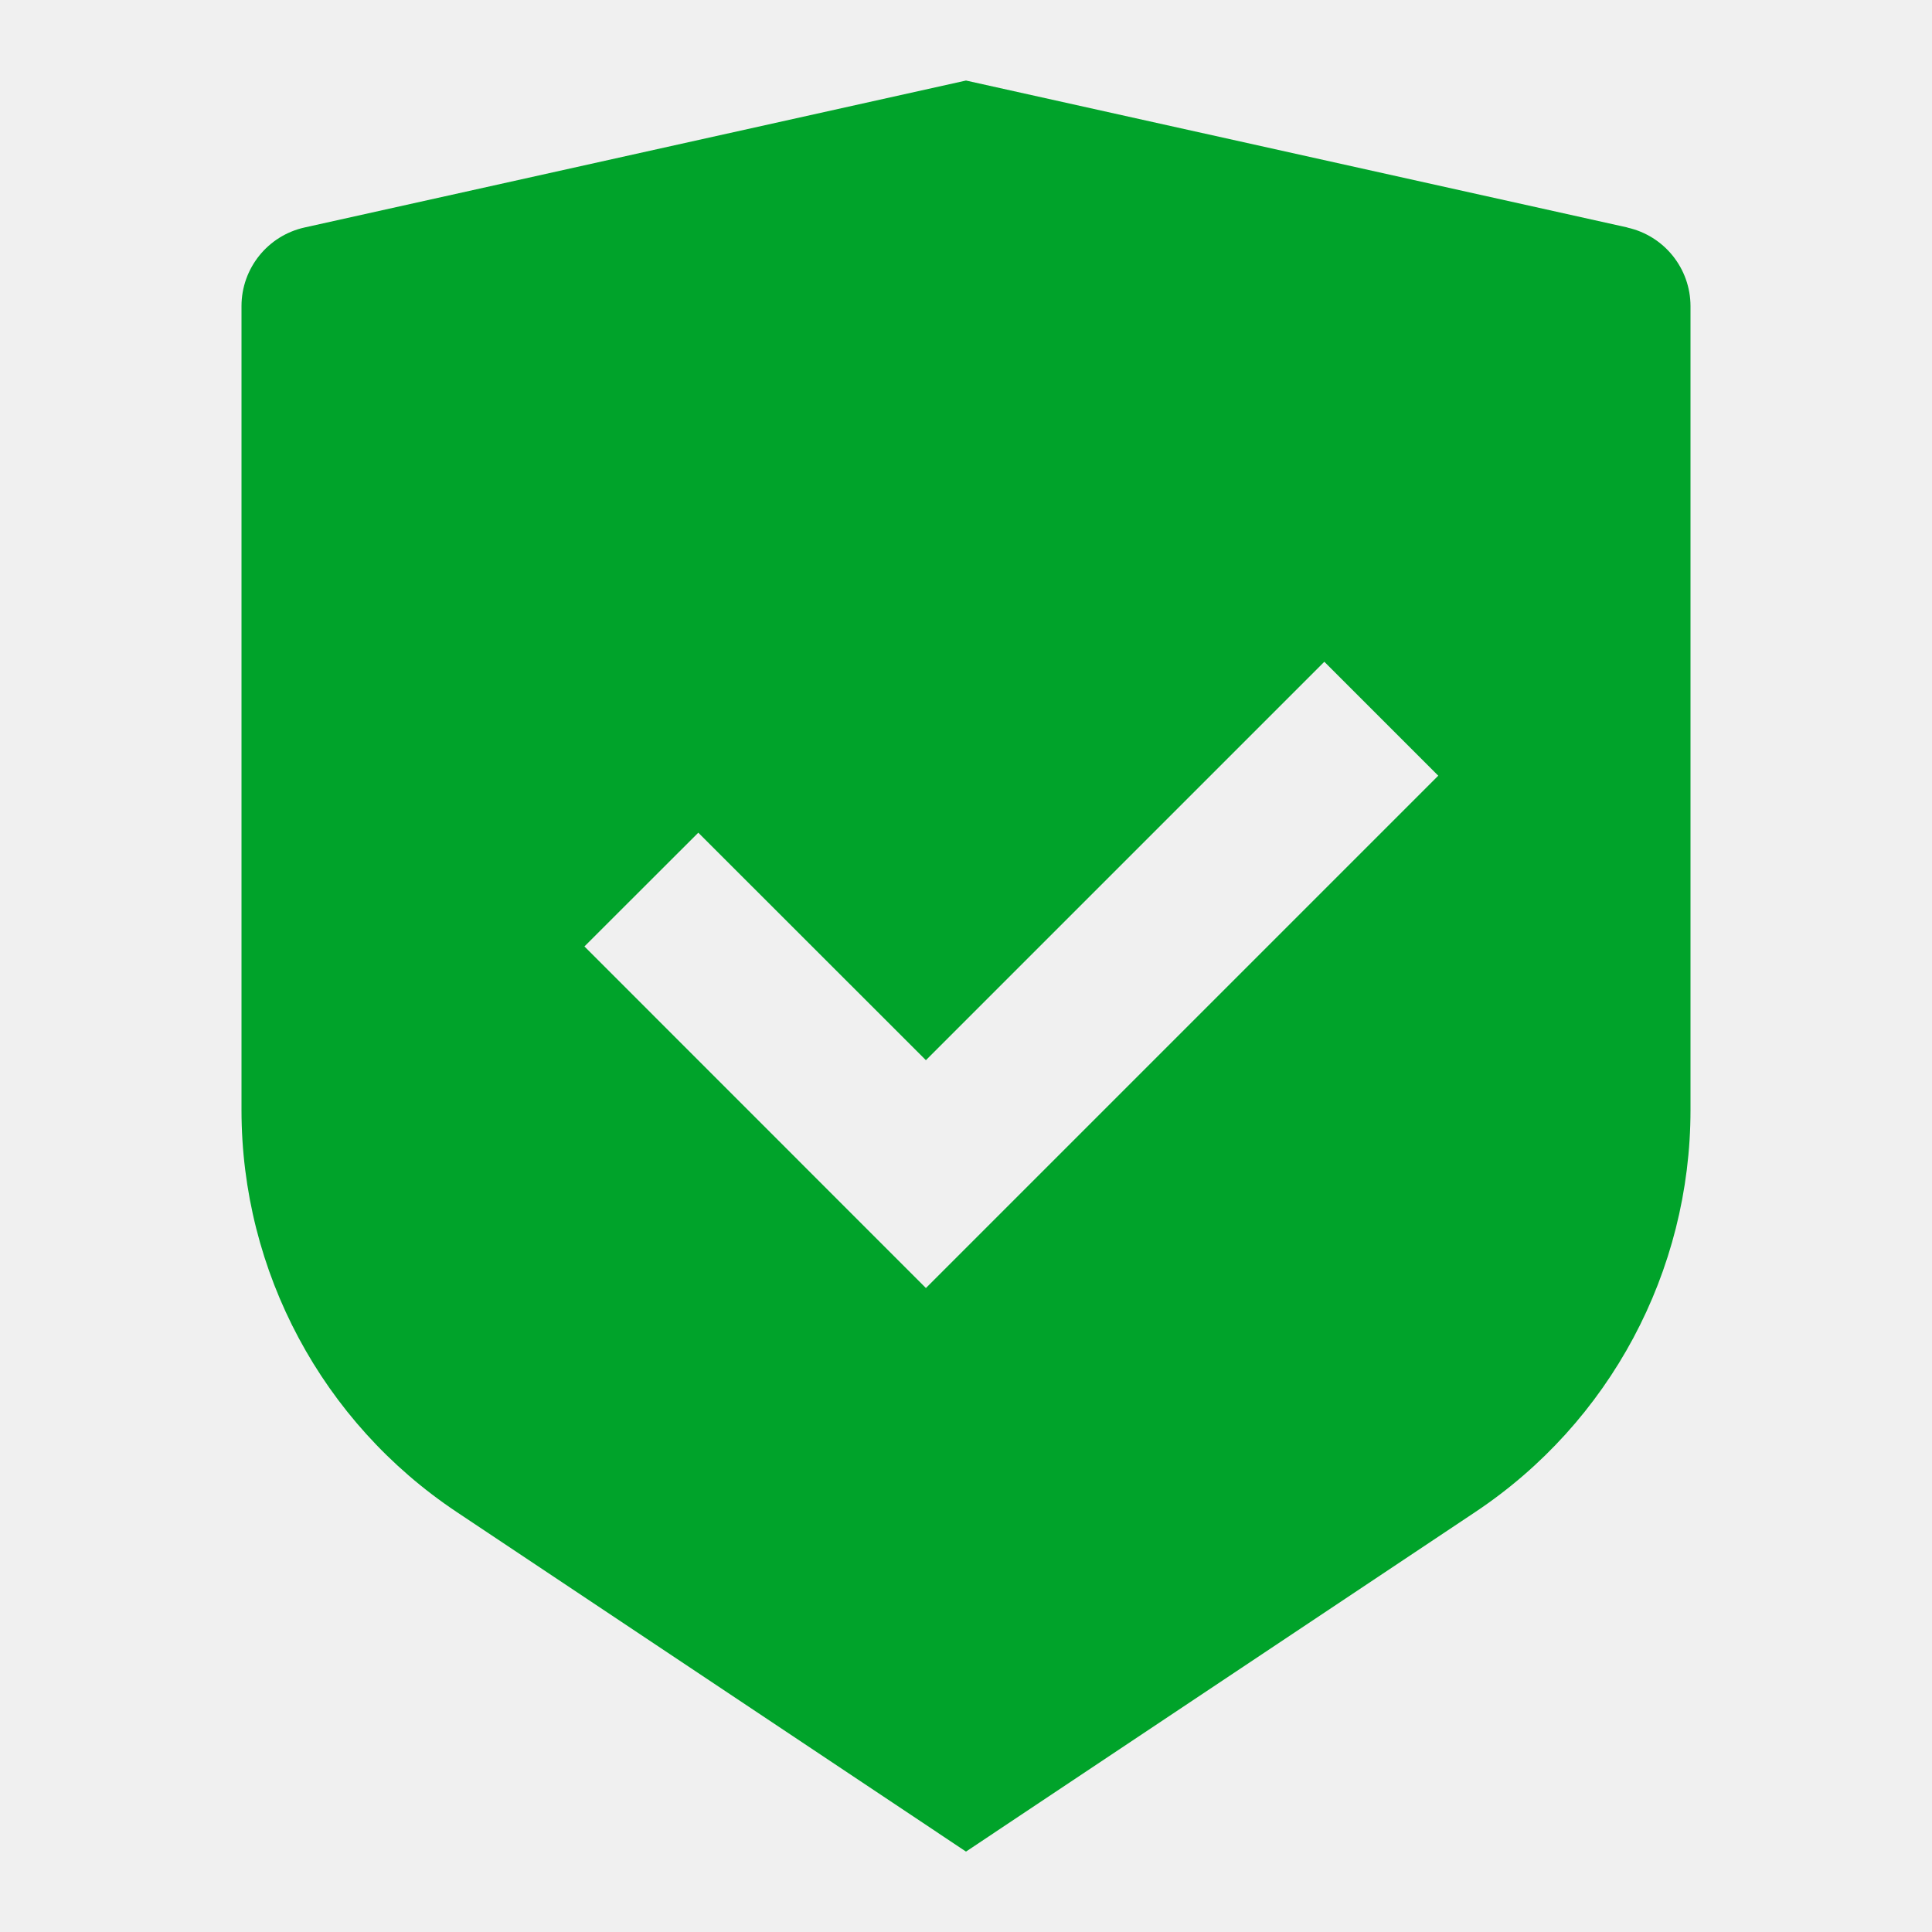
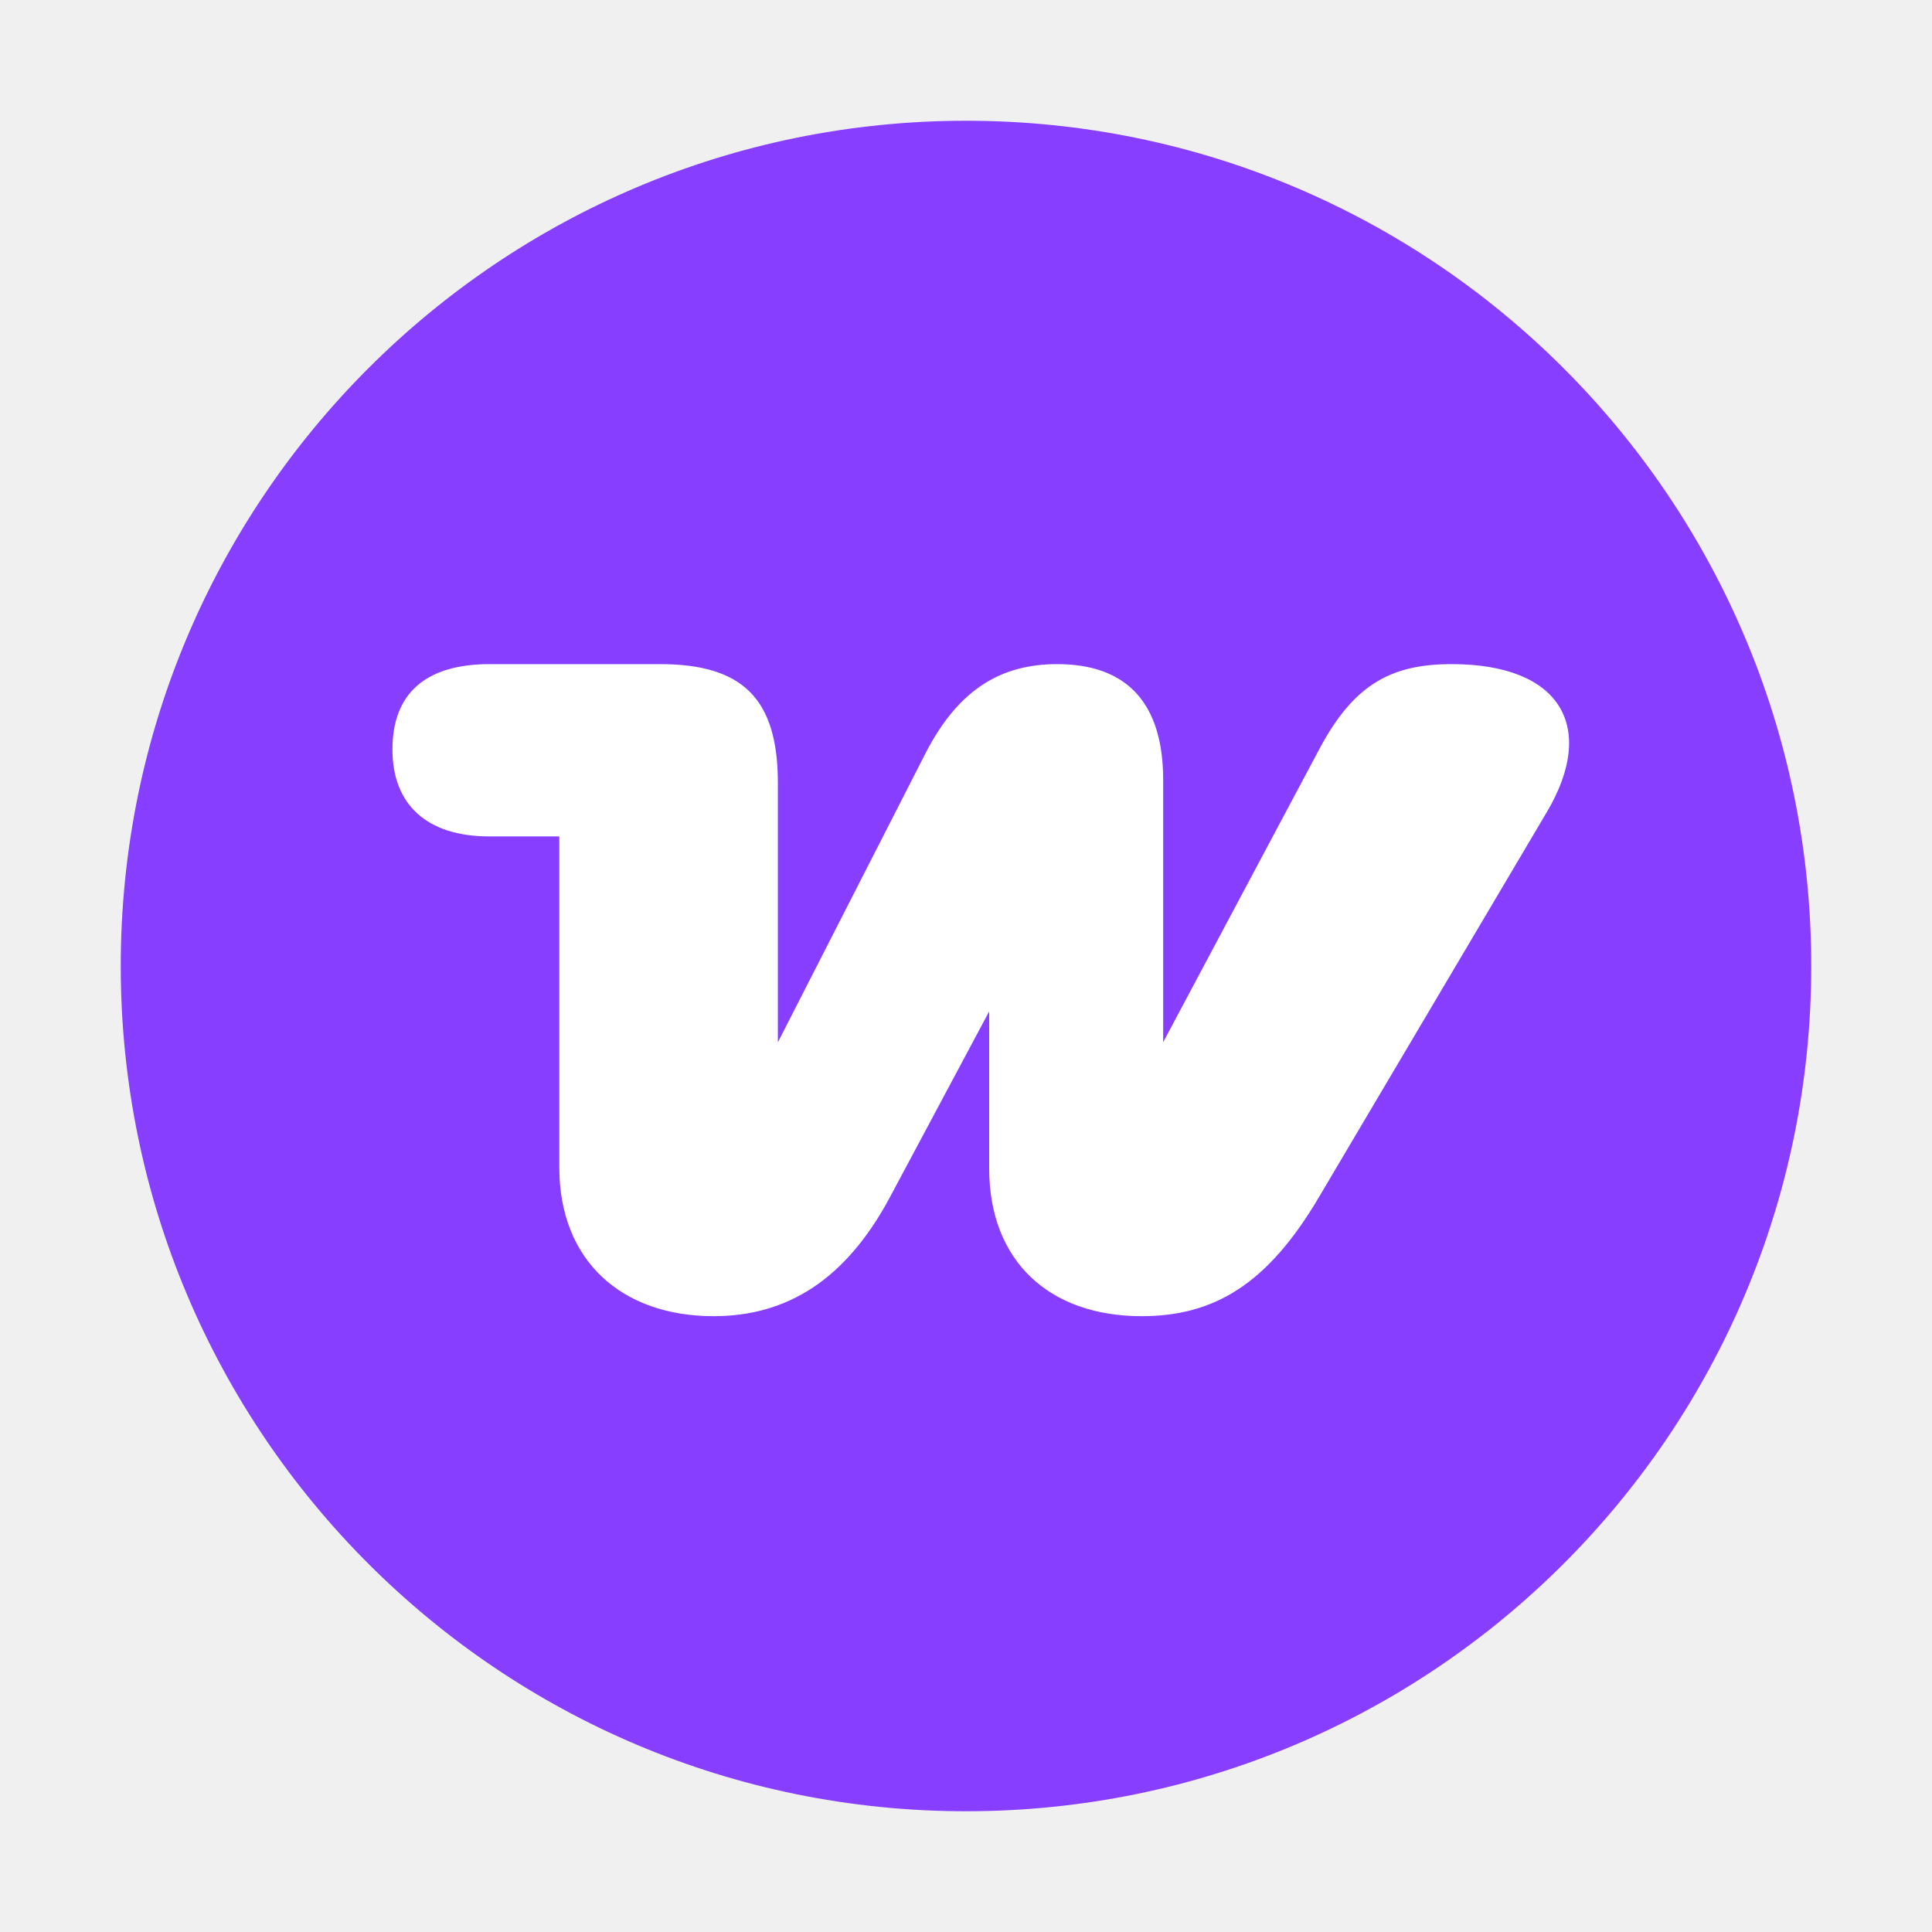
<svg xmlns="http://www.w3.org/2000/svg" width="16" height="16" fill="none">
-   <path fill-rule="evenodd" clip-rule="evenodd" d="M13.478 1.884L8 .667 2.522 1.884A.667.667 0 0 0 2 2.535v6.658a4 4 0 0 0 1.781 3.328L8 15.334l4.219-2.813A4 4 0 0 0 14 9.193V2.535a.667.667 0 0 0-.522-.65zm-2.51 3.597l.943.943-4.243 4.243L4.84 7.838l.943-.942L7.668 8.78l3.3-3.3z" fill="#00A32A" />
+   <circle cx="8" cy="8" r="7" fill="#873EFF" />
+   <path fill="#fff" d="M5.909 10.9c.608 0 1.096-.3 1.464-.991l.819-1.533v1.3c0 .766.496 1.224 1.262 1.224.6 0 1.044-.263 1.472-.991l1.885-3.185c.413-.698.12-1.224-.789-1.224-.488 0-.803.158-1.089.691l-1.3 2.44v-2.17c0-.646-.307-.961-.878-.961-.45 0-.811.195-1.089.736L6.442 8.632V6.484c0-.691-.285-.984-.976-.984H4.054c-.534 0-.804.248-.804.706 0 .458.285.721.804.721h.578v2.741c0 .774.518 1.232 1.277 1.232Z" />
</svg>
